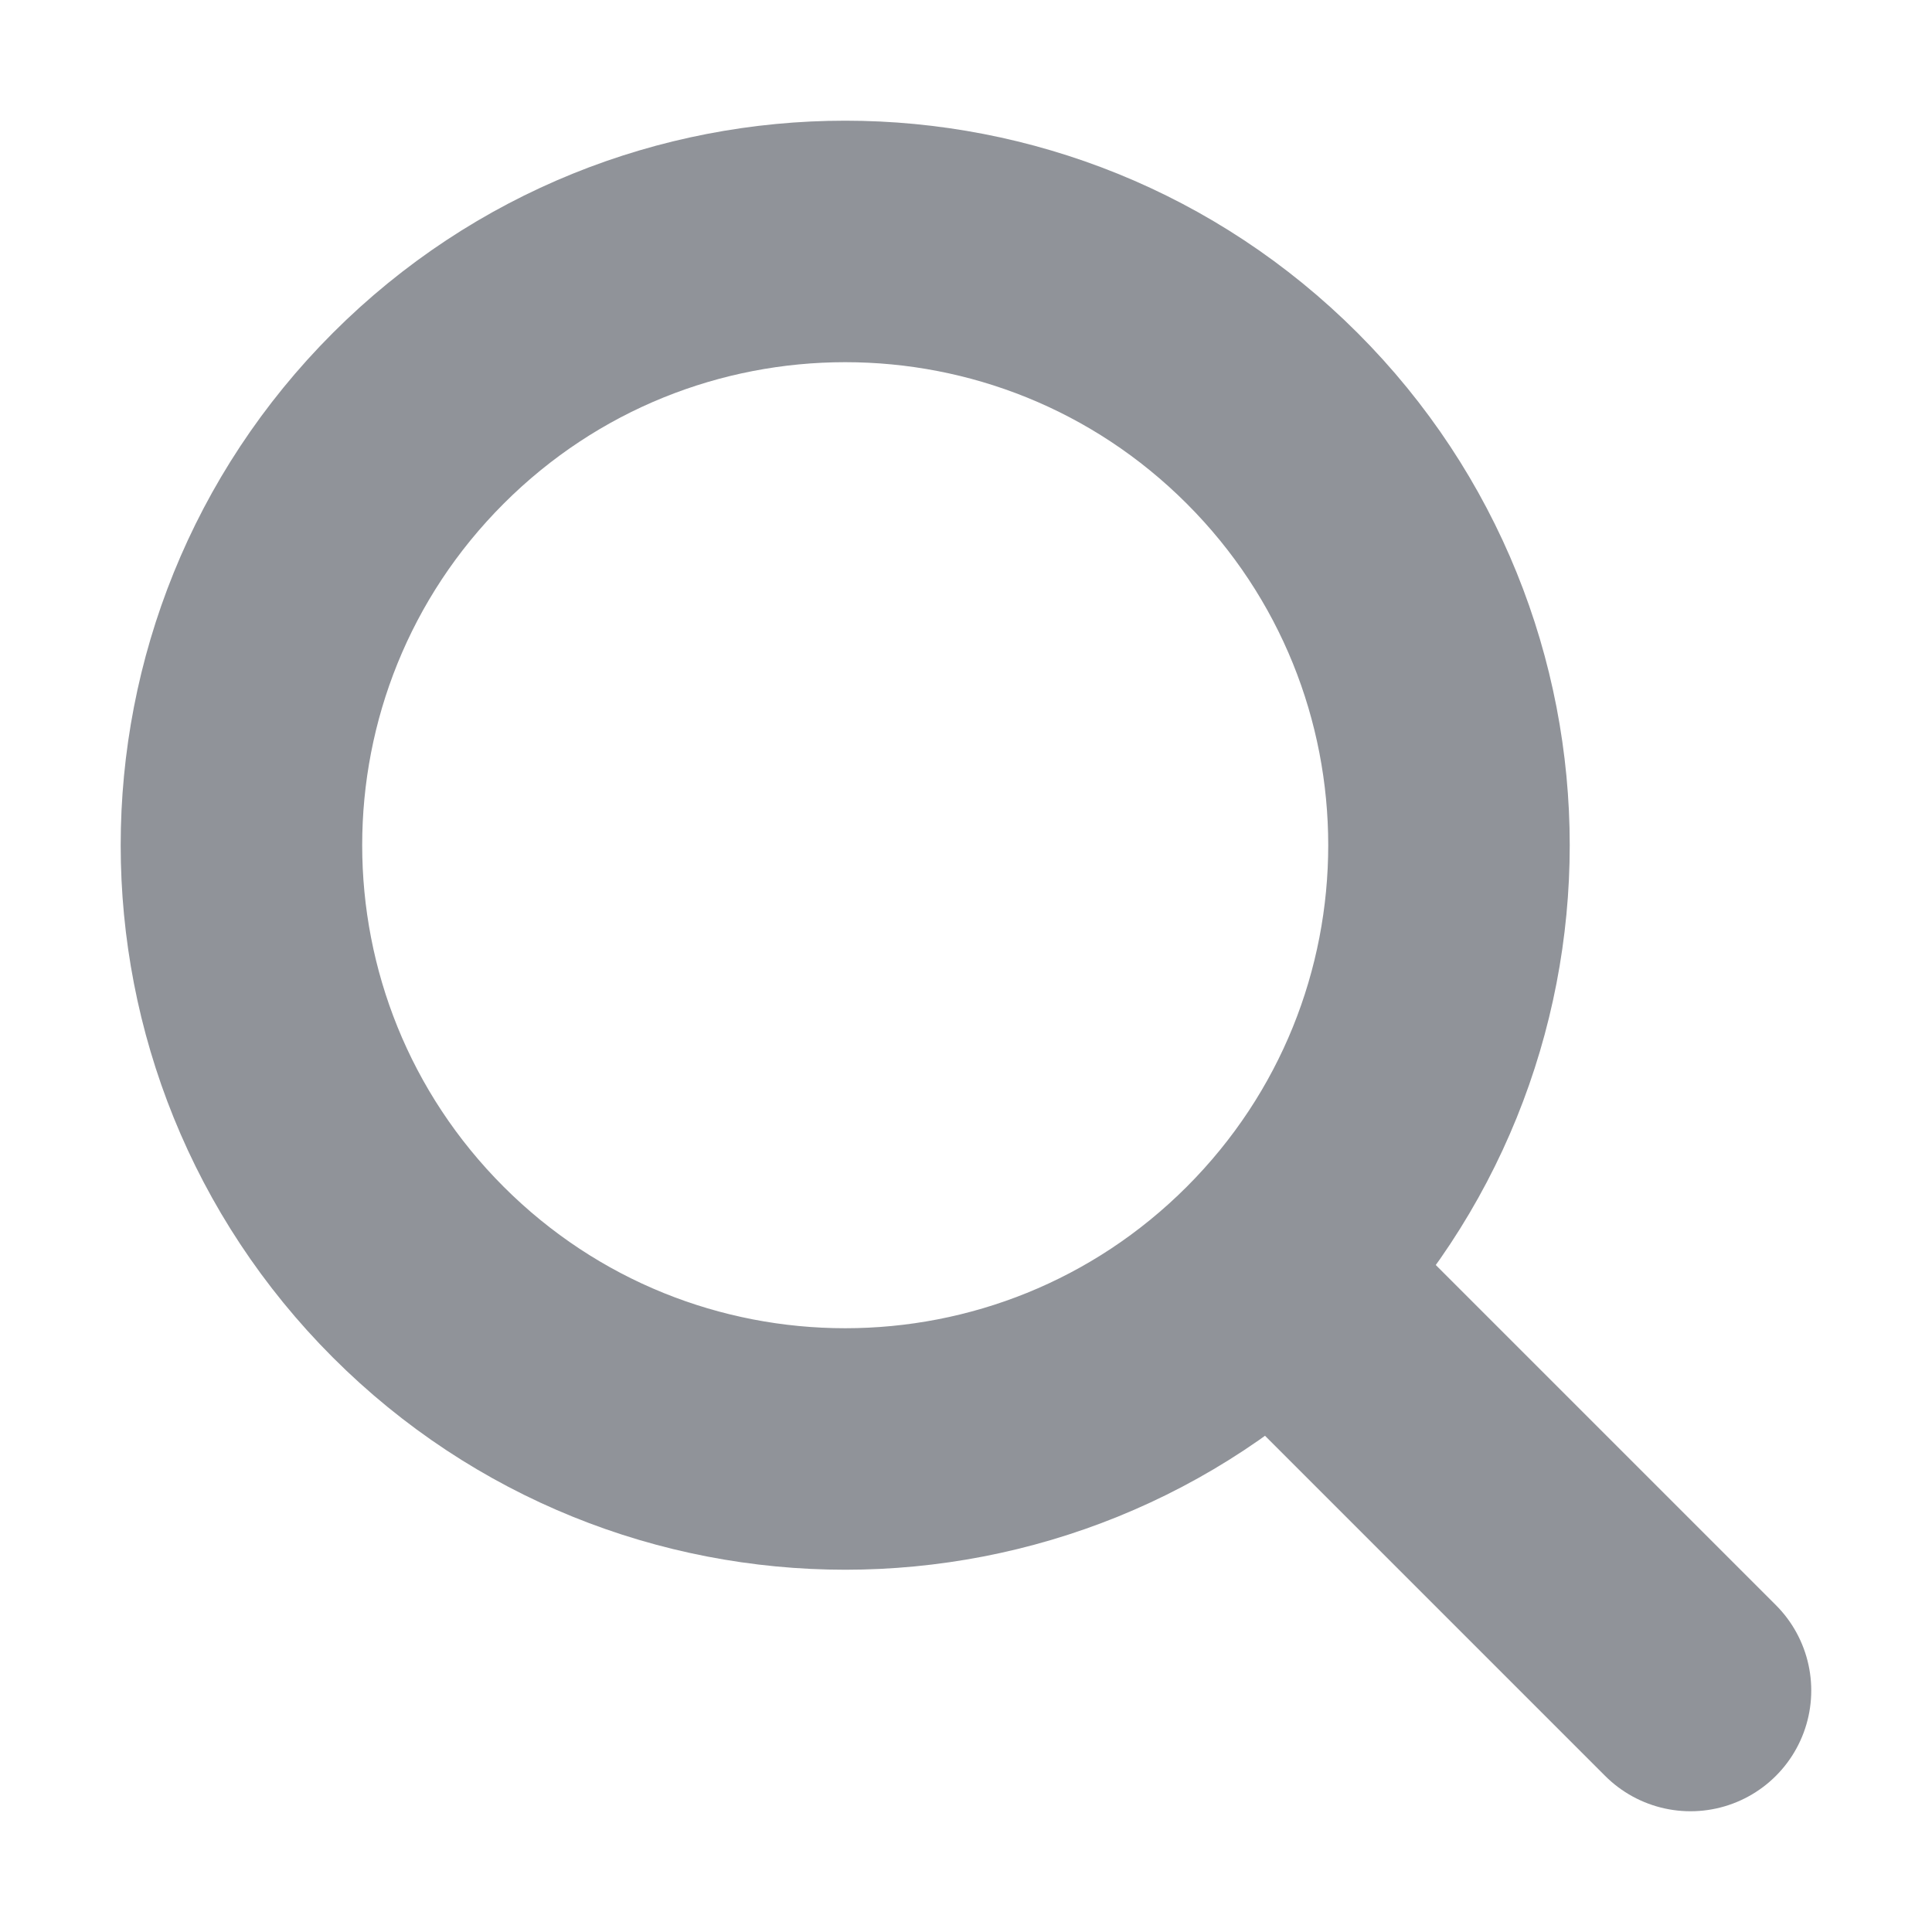
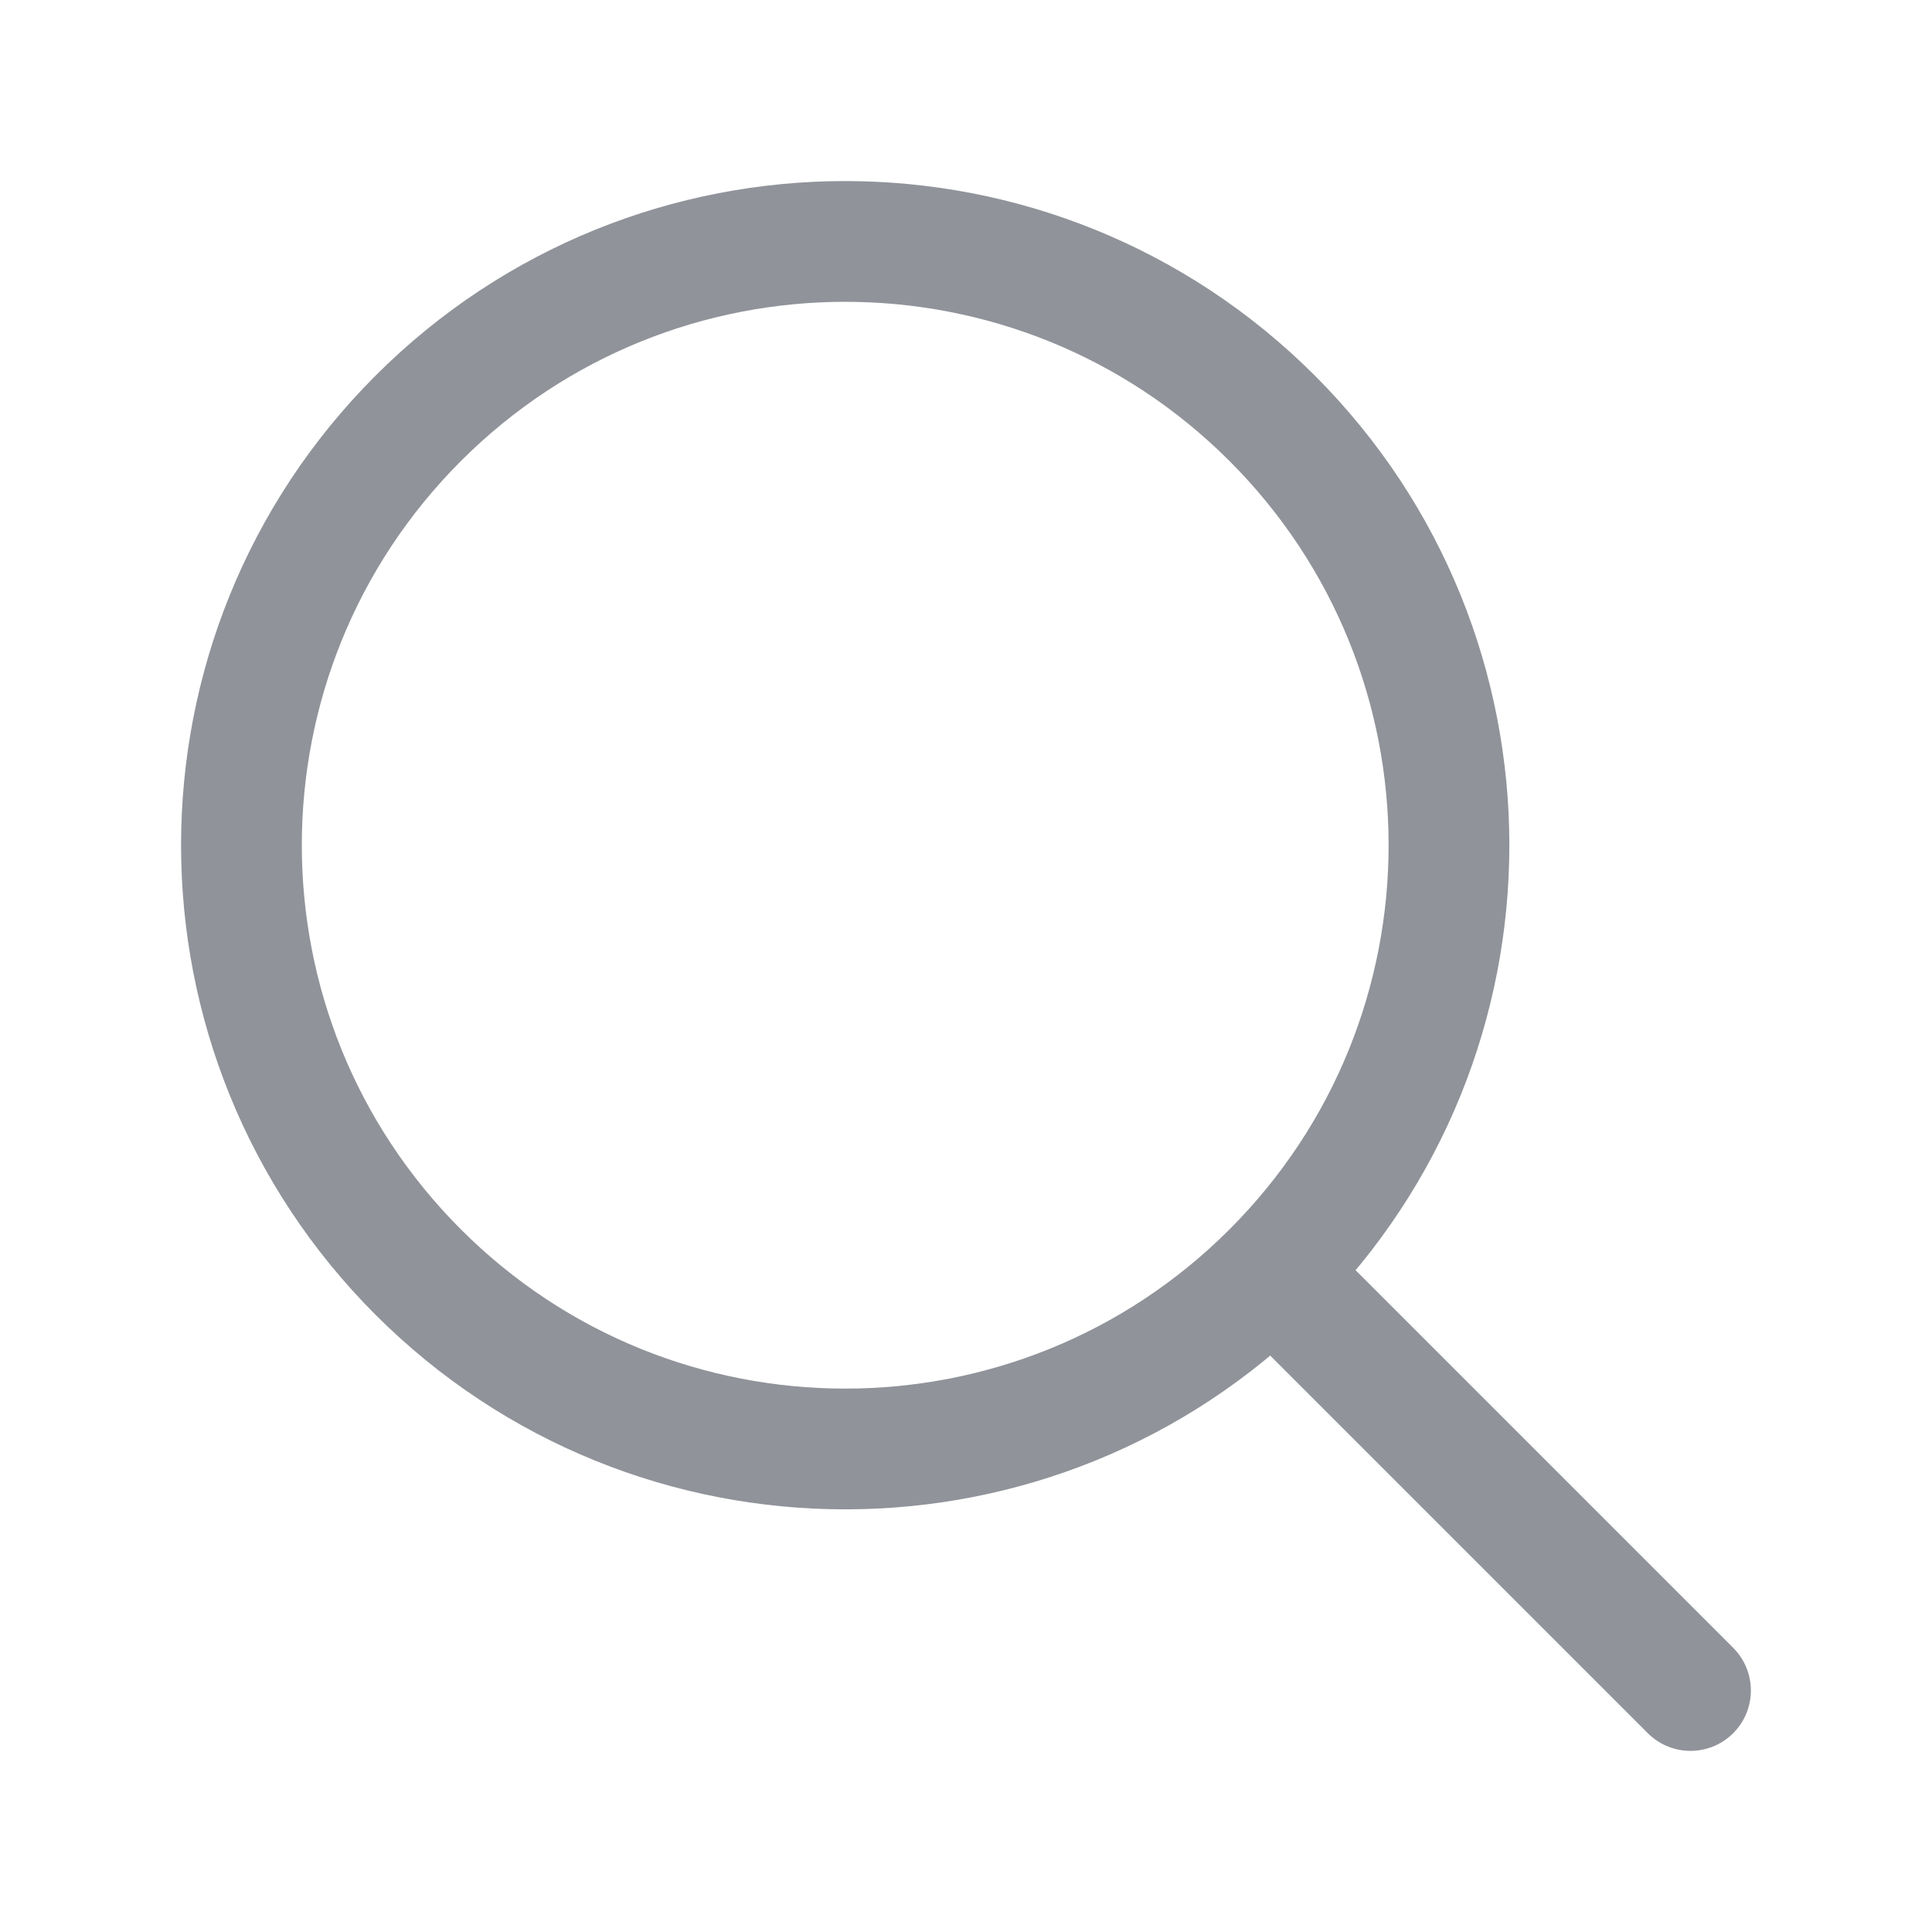
- <svg xmlns="http://www.w3.org/2000/svg" data-slot="icon" fill="none" stroke-width="3" stroke="#909399" viewBox="0 0 24 24" aria-hidden="true">
+ <svg xmlns="http://www.w3.org/2000/svg" data-slot="icon" fill="none" stroke-width="1.5" stroke="#909399" viewBox="0 0 24 24" aria-hidden="true">
  <path stroke-linecap="round" stroke-linejoin="round" d="m21 21-5.197-5.197m0 0A7.5 7.5 0 1 0 5.196 5.196a7.5 7.5 0 0 0 10.607 10.607Z" />
</svg>
